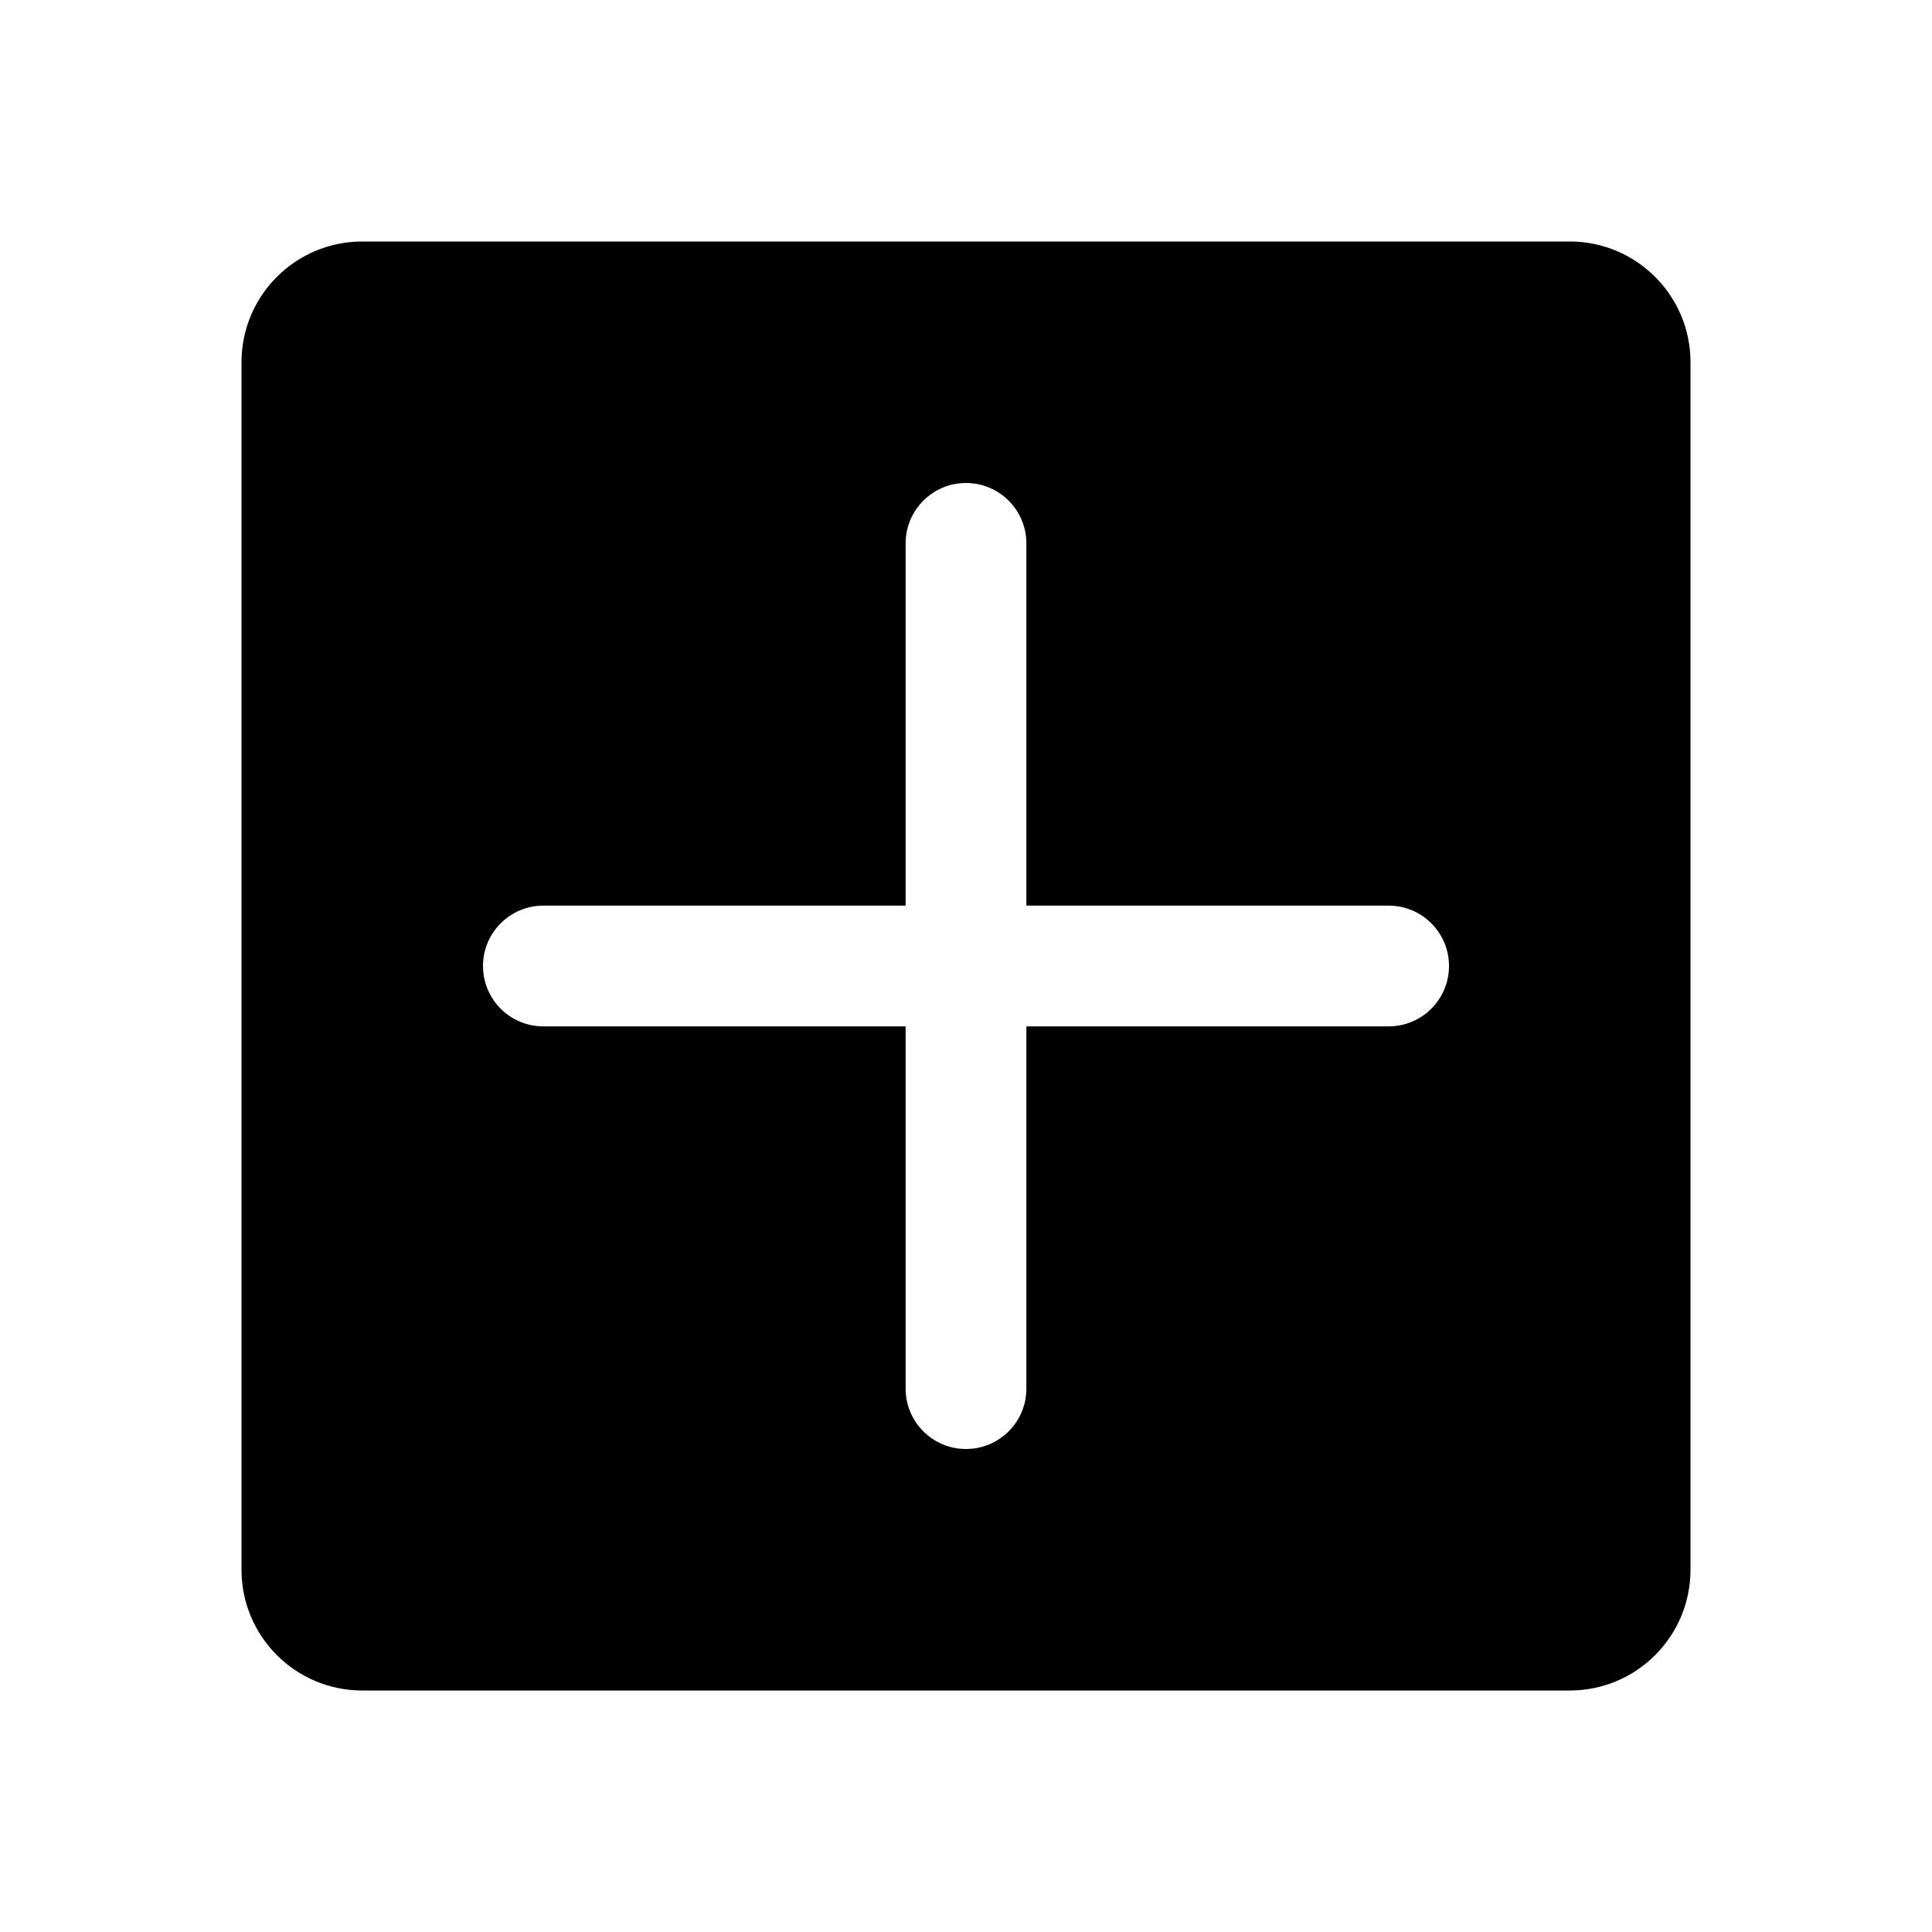
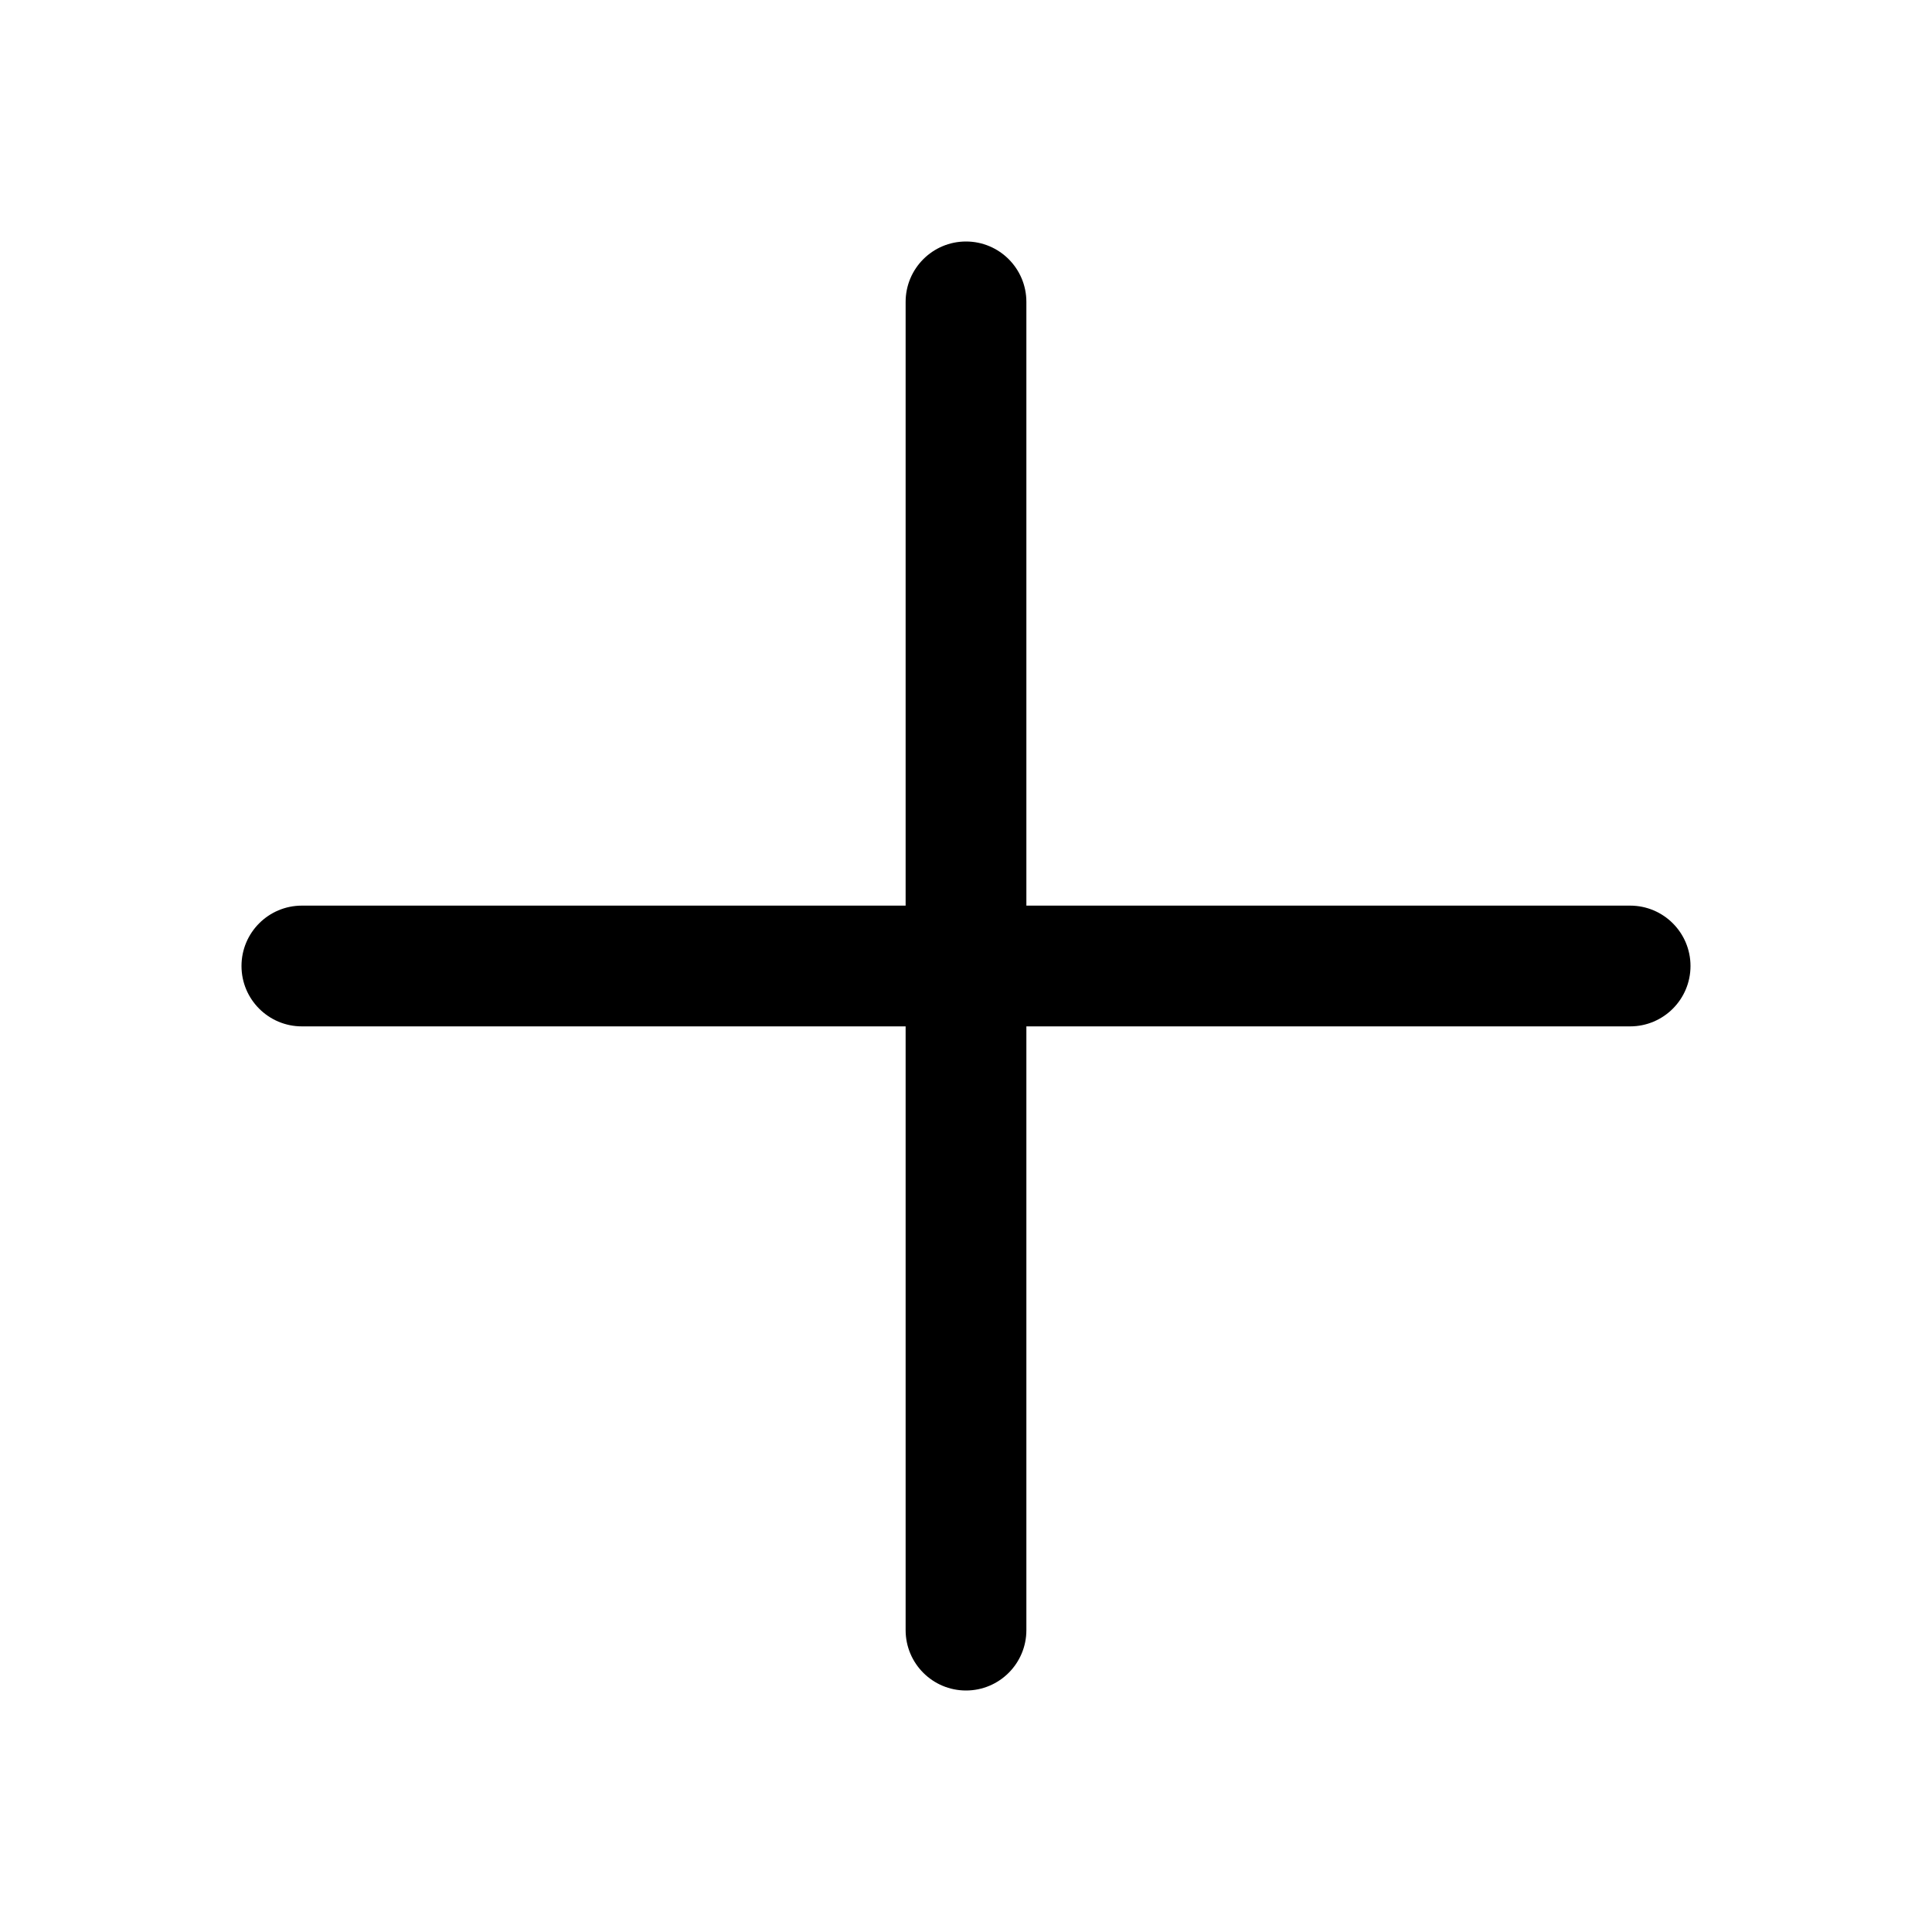
<svg xmlns="http://www.w3.org/2000/svg" viewBox="0 0 256 256" fill="currentColor">
-   <path d="M208,32H48A16,16,0,0,0,32,48V208a16,16,0,0,0,16,16H208a16,16,0,0,0,16-16V48A16,16,0,0,0,208,32ZM184,136H136v48a8,8,0,0,1-16,0V136H72a8,8,0,0,1,0-16h48V72a8,8,0,0,1,16,0v48h48a8,8,0,0,1,0,16Z" />
+   <path d="M224,128a8,8,0,0,1-8,8H136v80a8,8,0,0,1-16,0V136H40a8,8,0,0,1,0-16h80V40a8,8,0,0,1,16,0v80h80A8,8,0,0,1,224,128Z" />
</svg>
